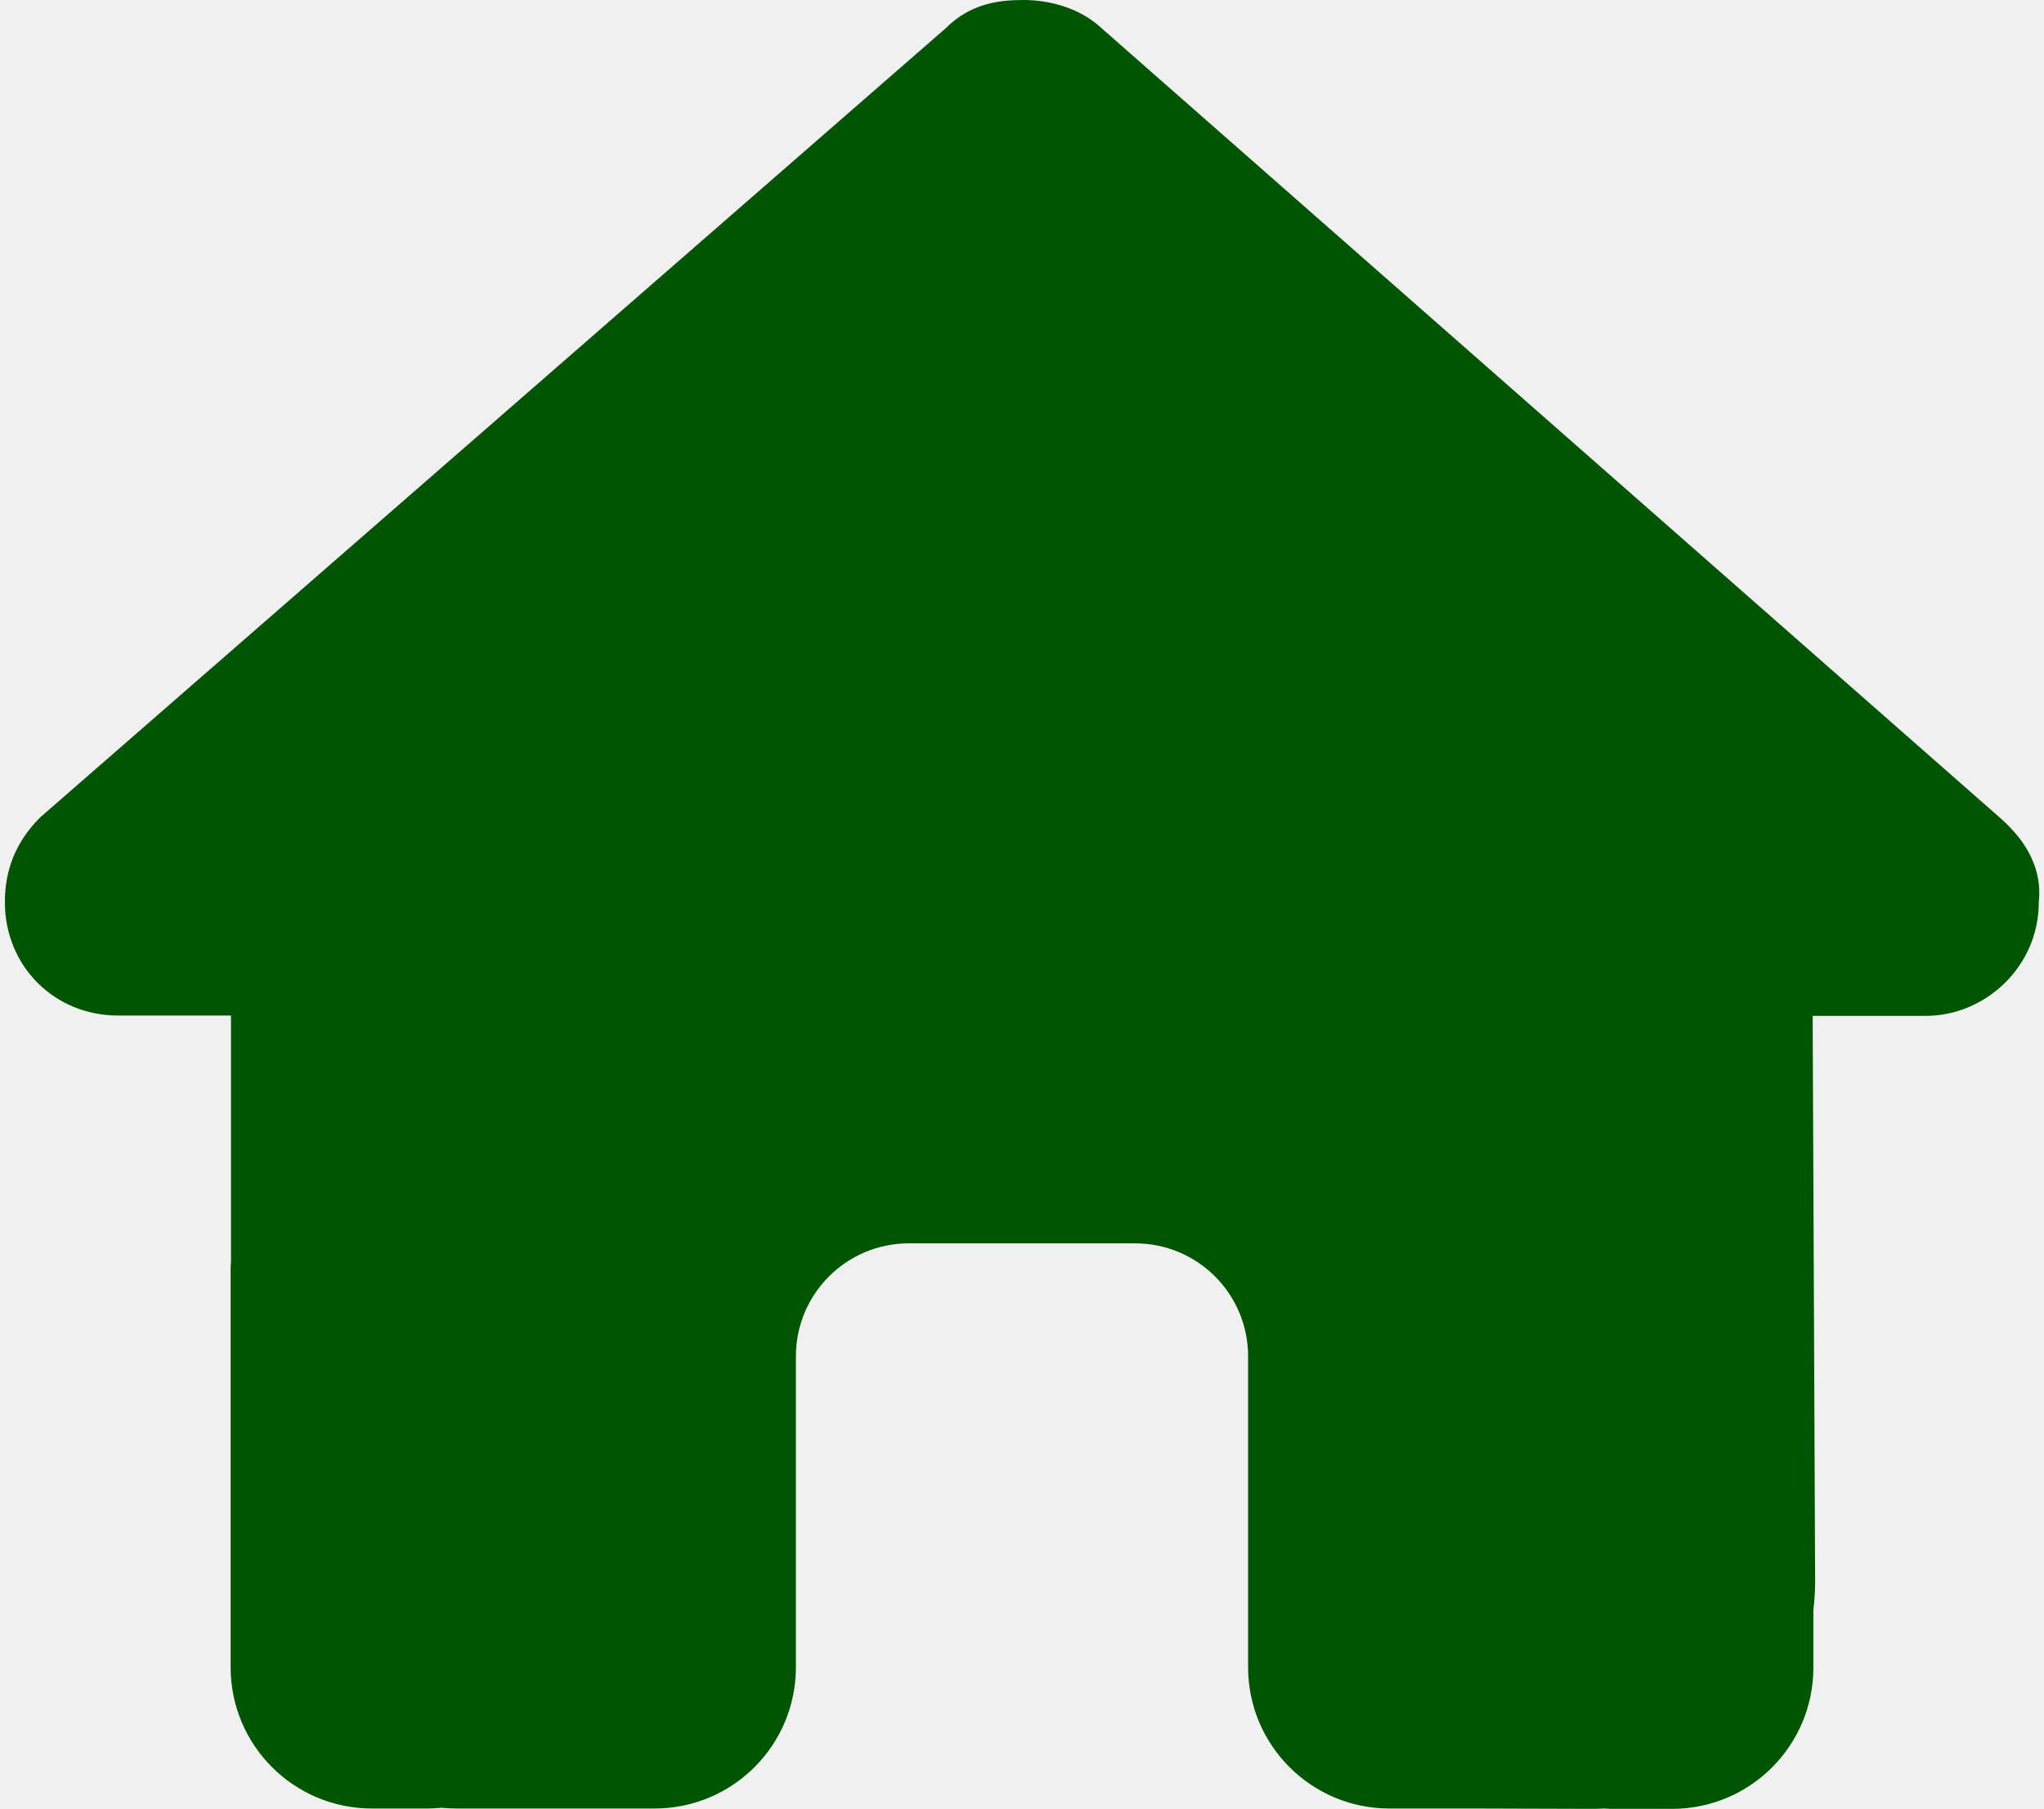
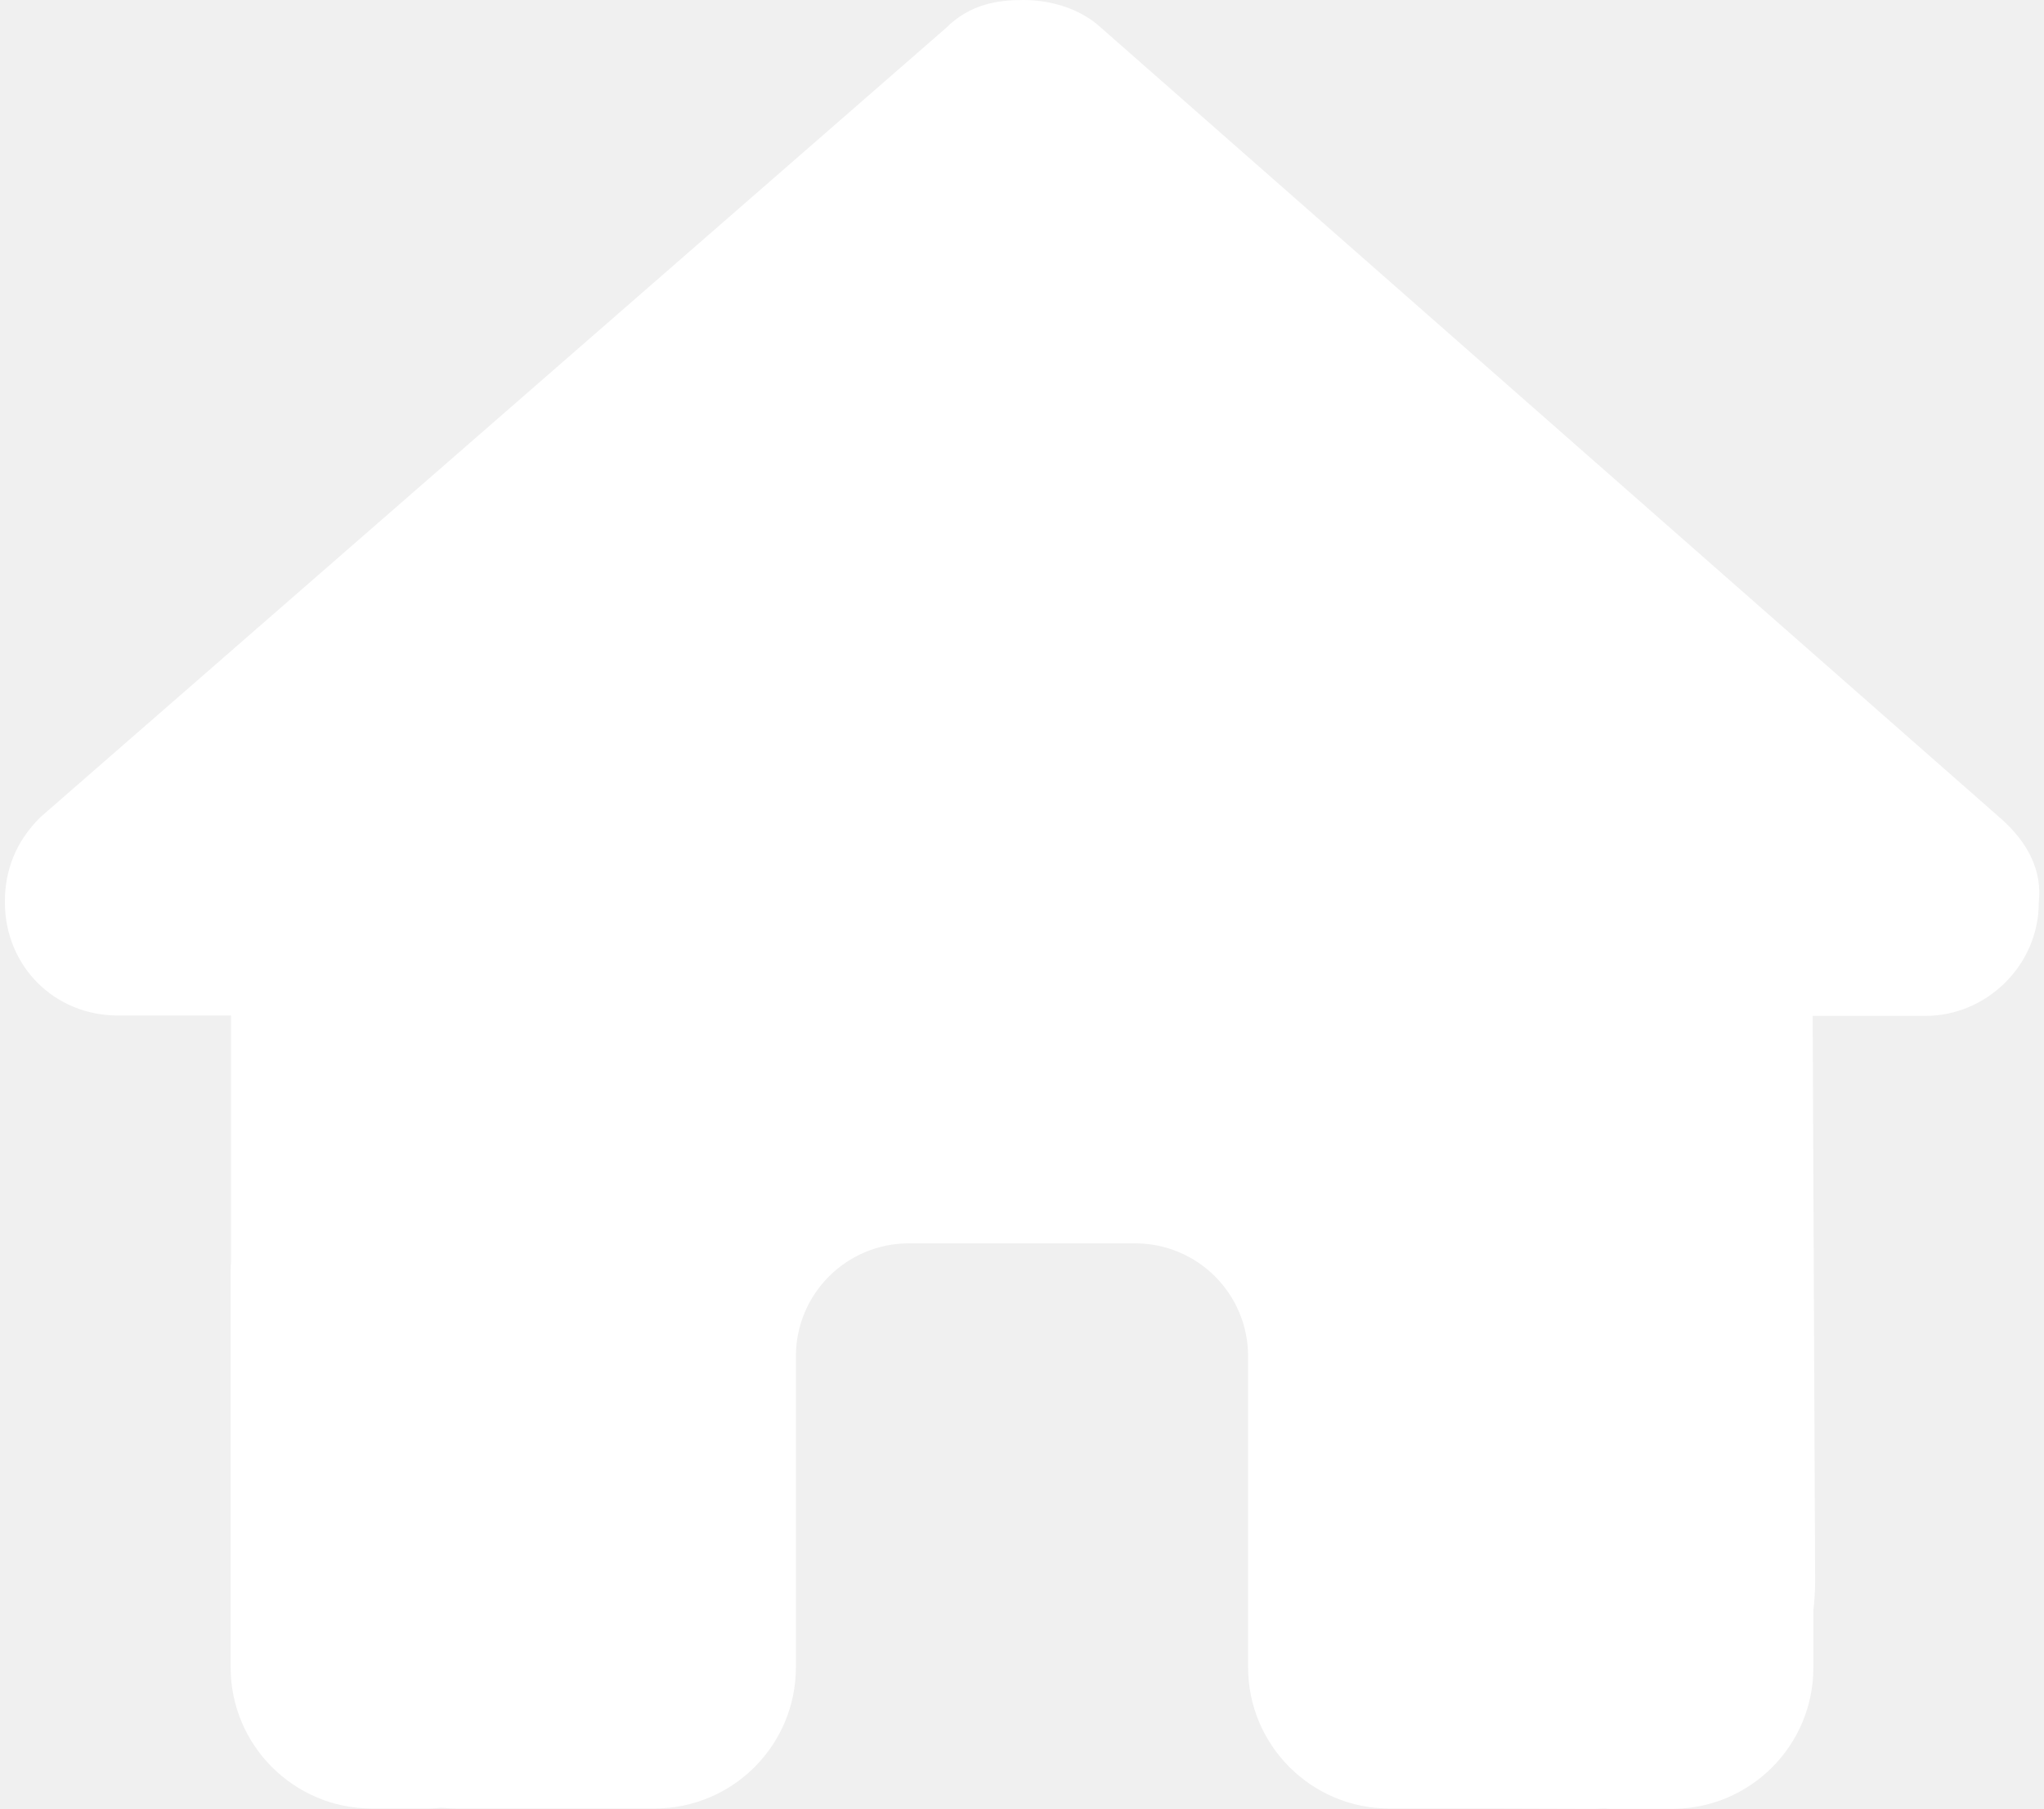
<svg xmlns="http://www.w3.org/2000/svg" width="1.13em" height="1em" viewBox="0 0 576 512">
-   <path fill="#005500" d="M575.8 255.5c0 18-15 32.1-32 32.1h-32l.7 160.2c0 2.7-.2 5.4-.5 8.1v16.2c0 22.1-17.9 40-40 40h-16c-1.1 0-2.2 0-3.3-.1c-1.4.1-2.8.1-4.2.1L416 512h-24c-22.1 0-40-17.9-40-40v-88c0-17.7-14.3-32-32-32h-64c-17.7 0-32 14.3-32 32v88c0 22.1-17.9 40-40 40h-55.9c-1.5 0-3-.1-4.5-.2c-1.2.1-2.4.2-3.6.2h-16c-22.1 0-40-17.9-40-40V360c0-.9 0-1.9.1-2.8v-69.7h-32c-18 0-32-14-32-32.1c0-9 3-17 10-24L266.4 8c7-7 15-8 22-8s15 2 21 7l255.4 224.5c8 7 12 15 11 24" />
+   <path fill="white" d="M575.8 255.5c0 18-15 32.1-32 32.1h-32l.7 160.2c0 2.7-.2 5.4-.5 8.1v16.2c0 22.1-17.9 40-40 40h-16c-1.1 0-2.2 0-3.3-.1c-1.4.1-2.8.1-4.2.1L416 512h-24c-22.1 0-40-17.9-40-40v-88c0-17.7-14.3-32-32-32h-64c-17.7 0-32 14.3-32 32v88c0 22.1-17.9 40-40 40h-55.9c-1.5 0-3-.1-4.5-.2c-1.2.1-2.4.2-3.6.2h-16c-22.1 0-40-17.9-40-40V360c0-.9 0-1.9.1-2.8v-69.7h-32c-18 0-32-14-32-32.1c0-9 3-17 10-24L266.4 8c7-7 15-8 22-8s15 2 21 7l255.4 224.5c8 7 12 15 11 24" />
</svg>
